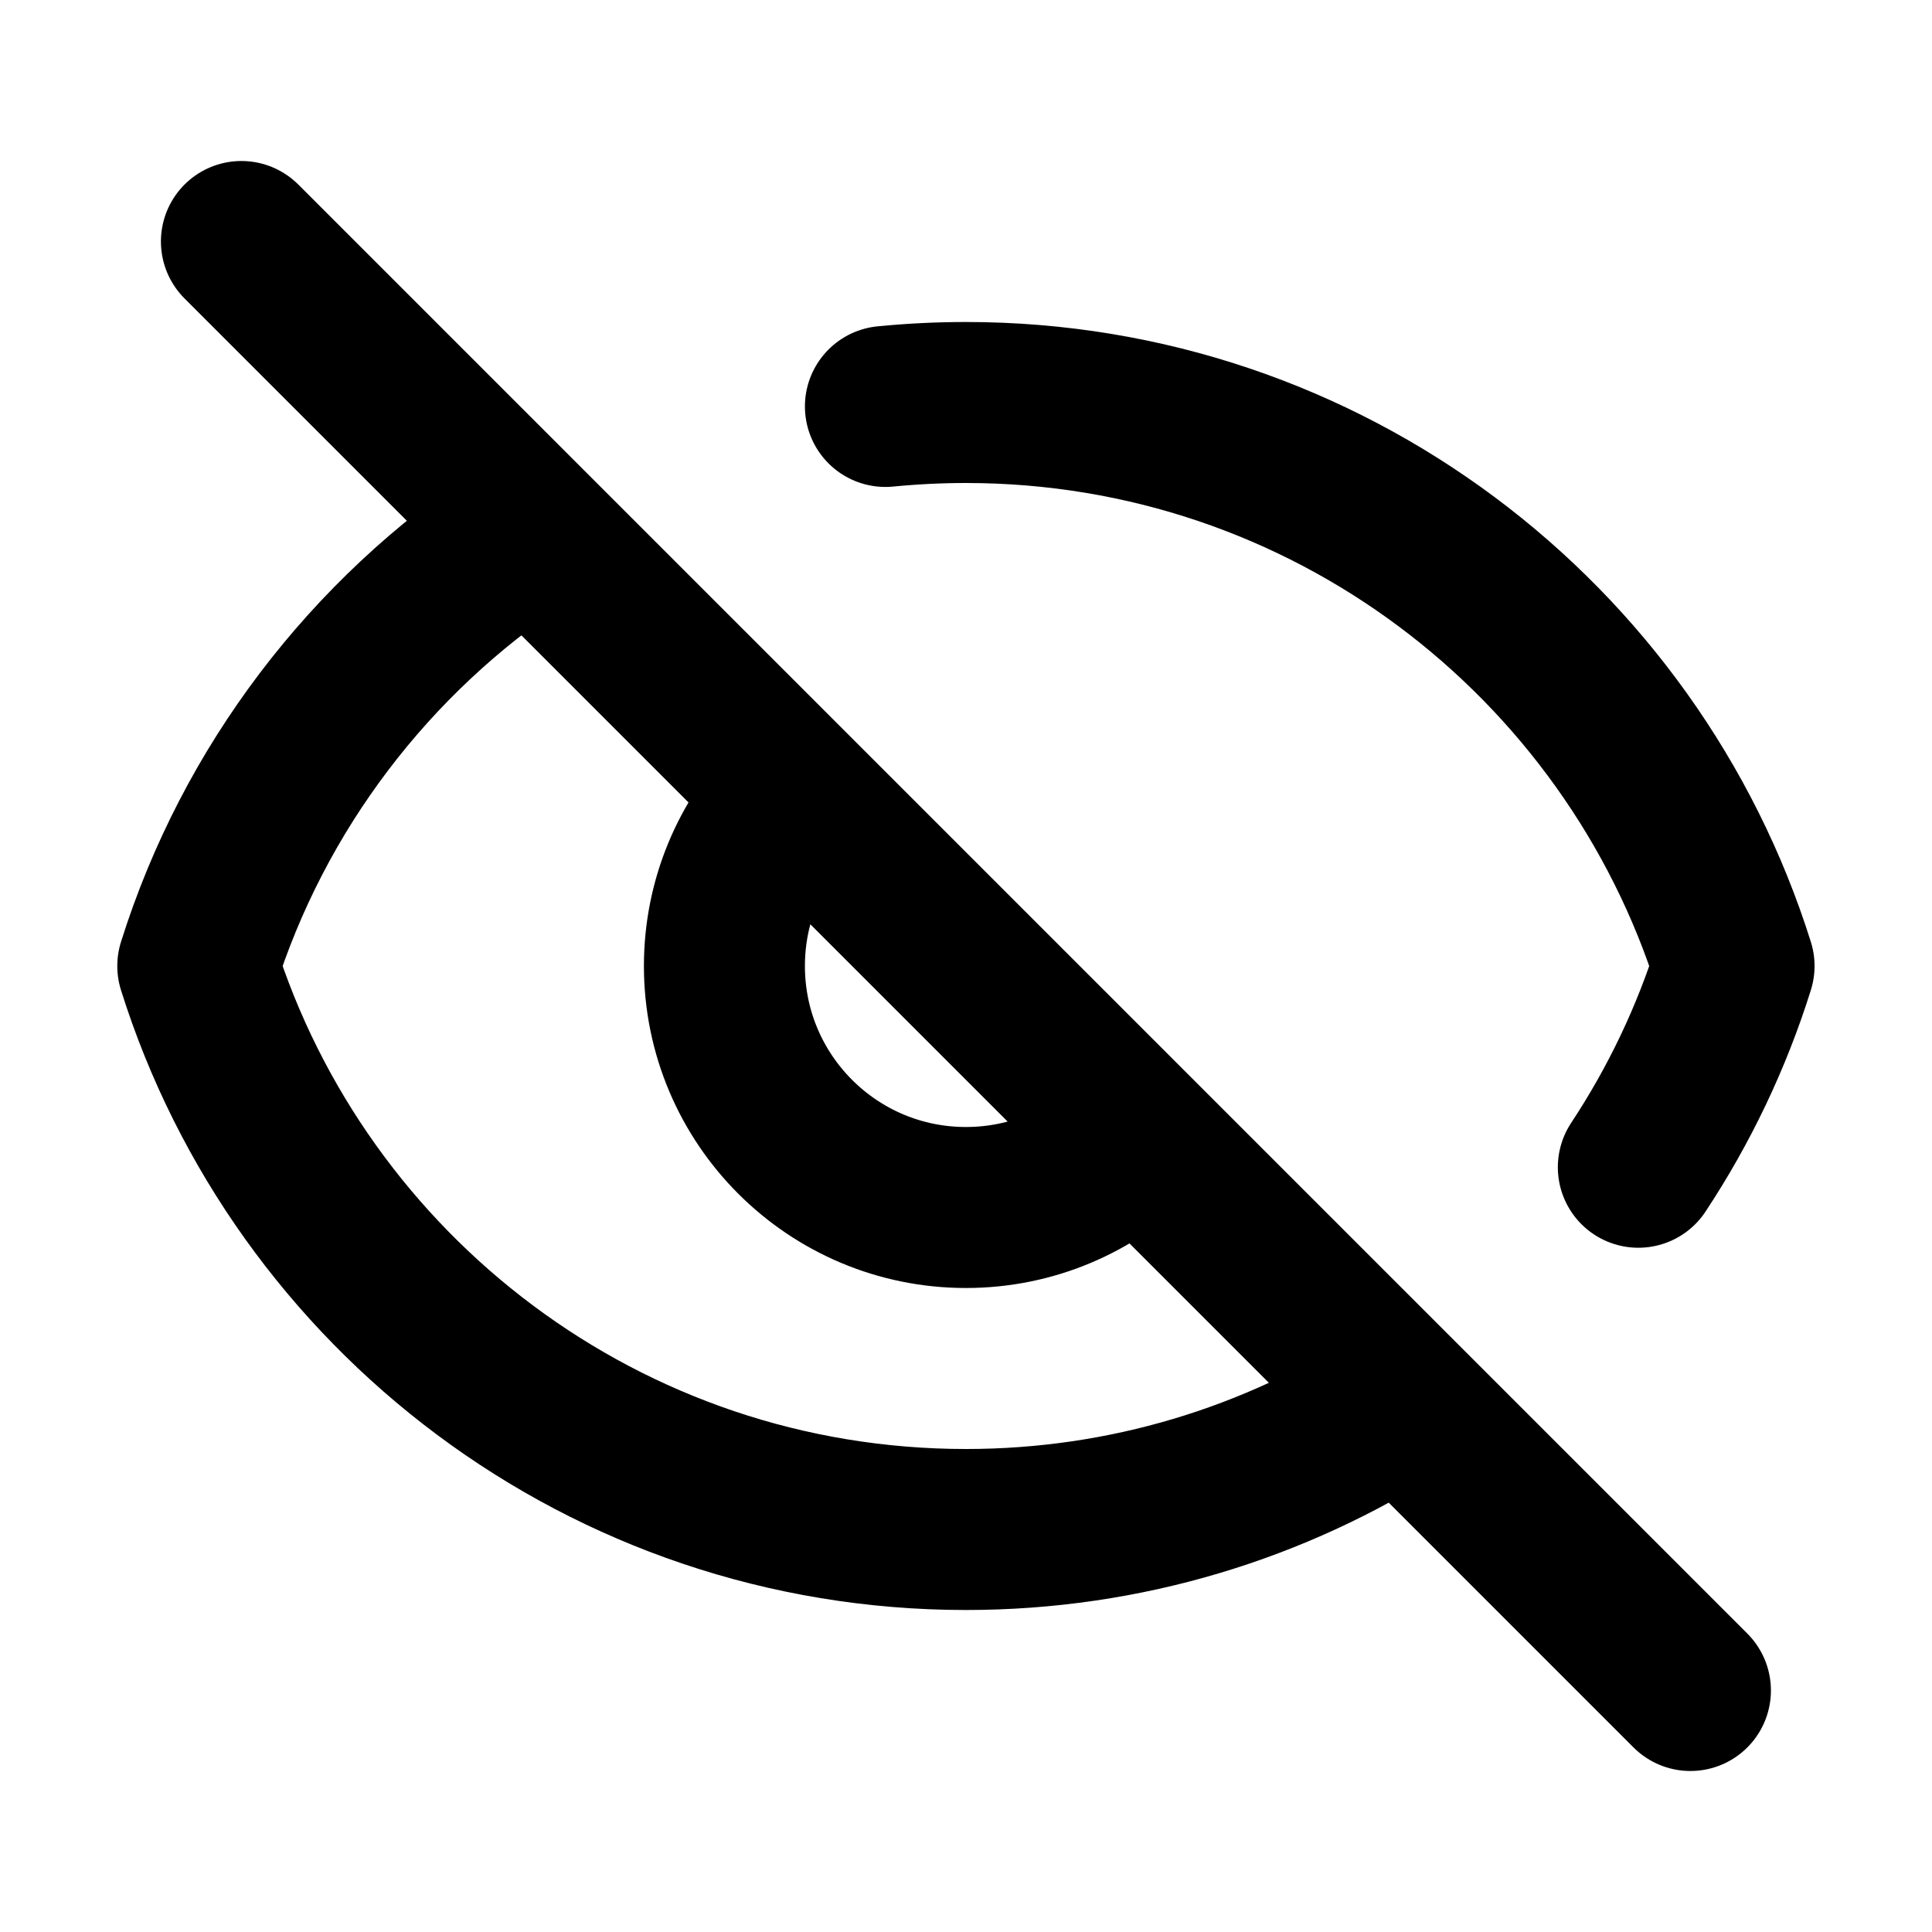
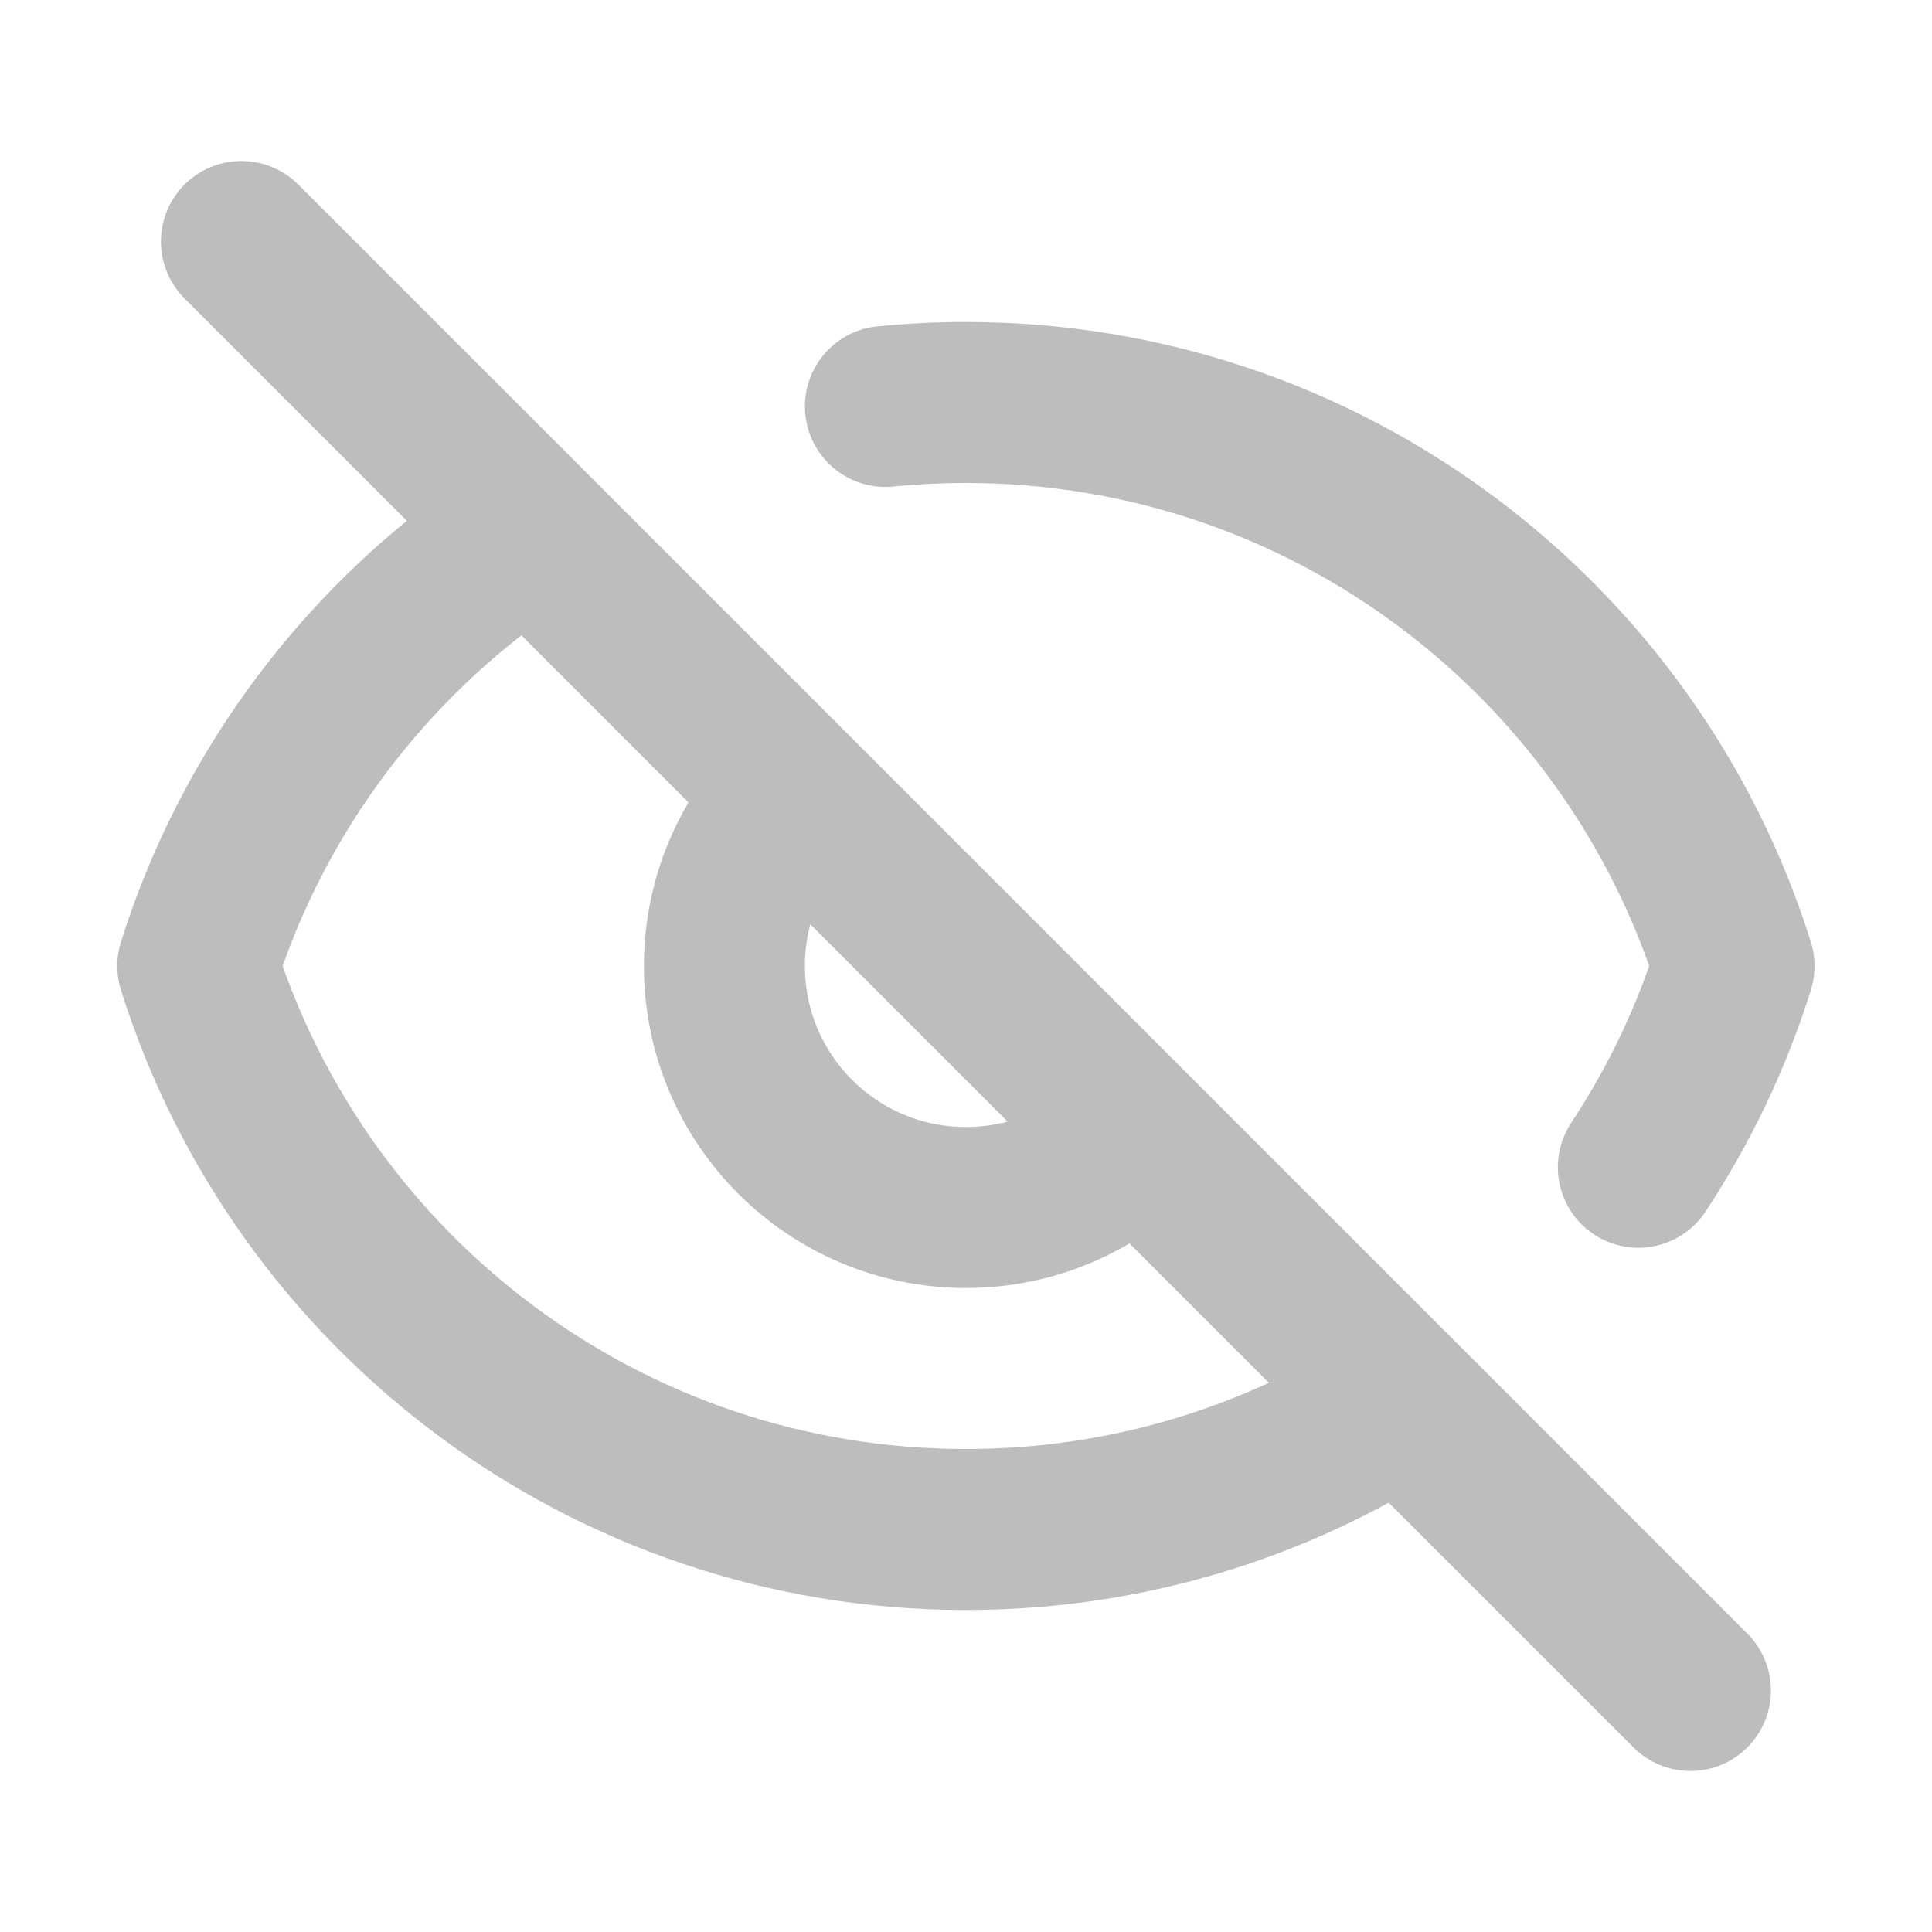
<svg xmlns="http://www.w3.org/2000/svg" width="800px" height="800px" viewBox="0 0 24 24" fill="none">
-   <path d="M2.999 3L20.999 21M9.843 9.914C9.321 10.454 8.999 11.189 8.999 12C8.999 13.657 10.342 15 11.999 15C12.822 15 13.567 14.669 14.109 14.133M6.499 6.647C4.6 7.9 3.153 9.784 2.457 12C3.731 16.057 7.522 19 11.999 19C13.988 19 15.841 18.419 17.399 17.418M10.999 5.049C11.328 5.017 11.662 5 11.999 5C16.477 5 20.267 7.943 21.541 12C21.261 12.894 20.858 13.734 20.352 14.5" stroke="#000000" stroke-width="2" stroke-linecap="round" stroke-linejoin="round" />
+   <path d="M2.999 3L20.999 21M9.843 9.914C9.321 10.454 8.999 11.189 8.999 12C8.999 13.657 10.342 15 11.999 15C12.822 15 13.567 14.669 14.109 14.133M6.499 6.647C4.6 7.9 3.153 9.784 2.457 12C3.731 16.057 7.522 19 11.999 19C13.988 19 15.841 18.419 17.399 17.418M10.999 5.049C11.328 5.017 11.662 5 11.999 5C16.477 5 20.267 7.943 21.541 12C21.261 12.894 20.858 13.734 20.352 14.5" stroke="#BDBDBD" stroke-width="2" stroke-linecap="round" stroke-linejoin="round" />
</svg>
